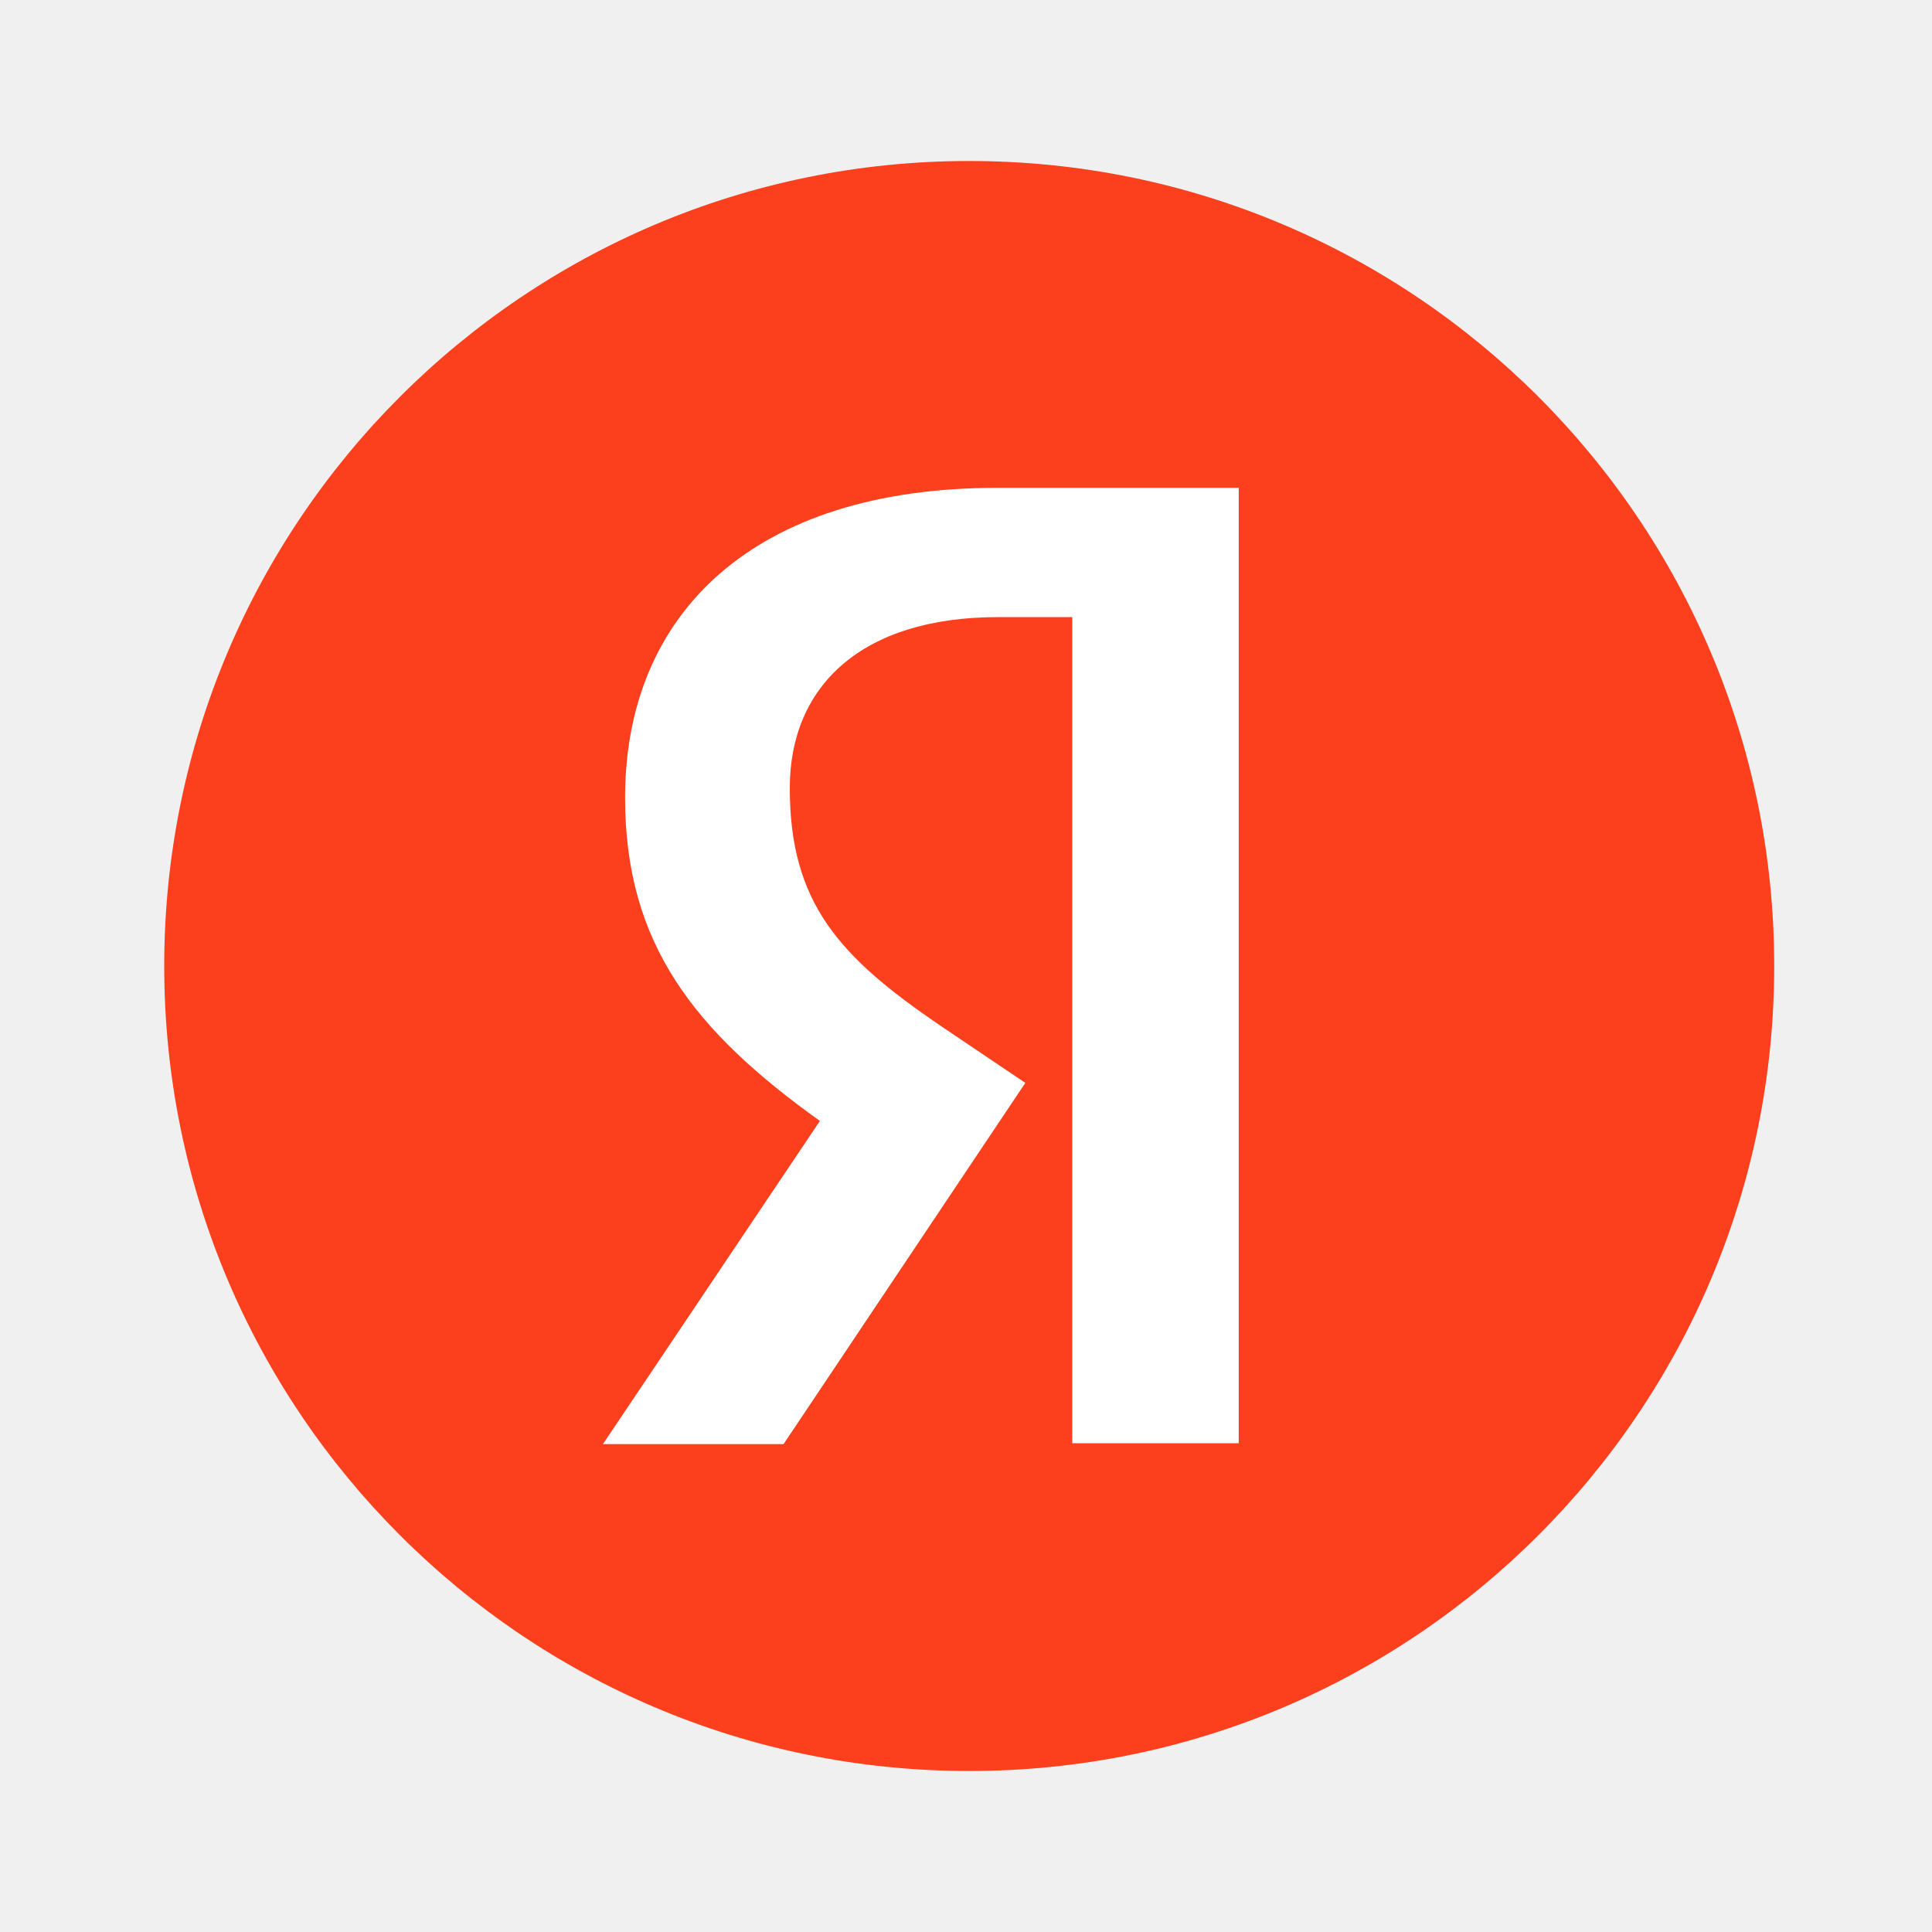
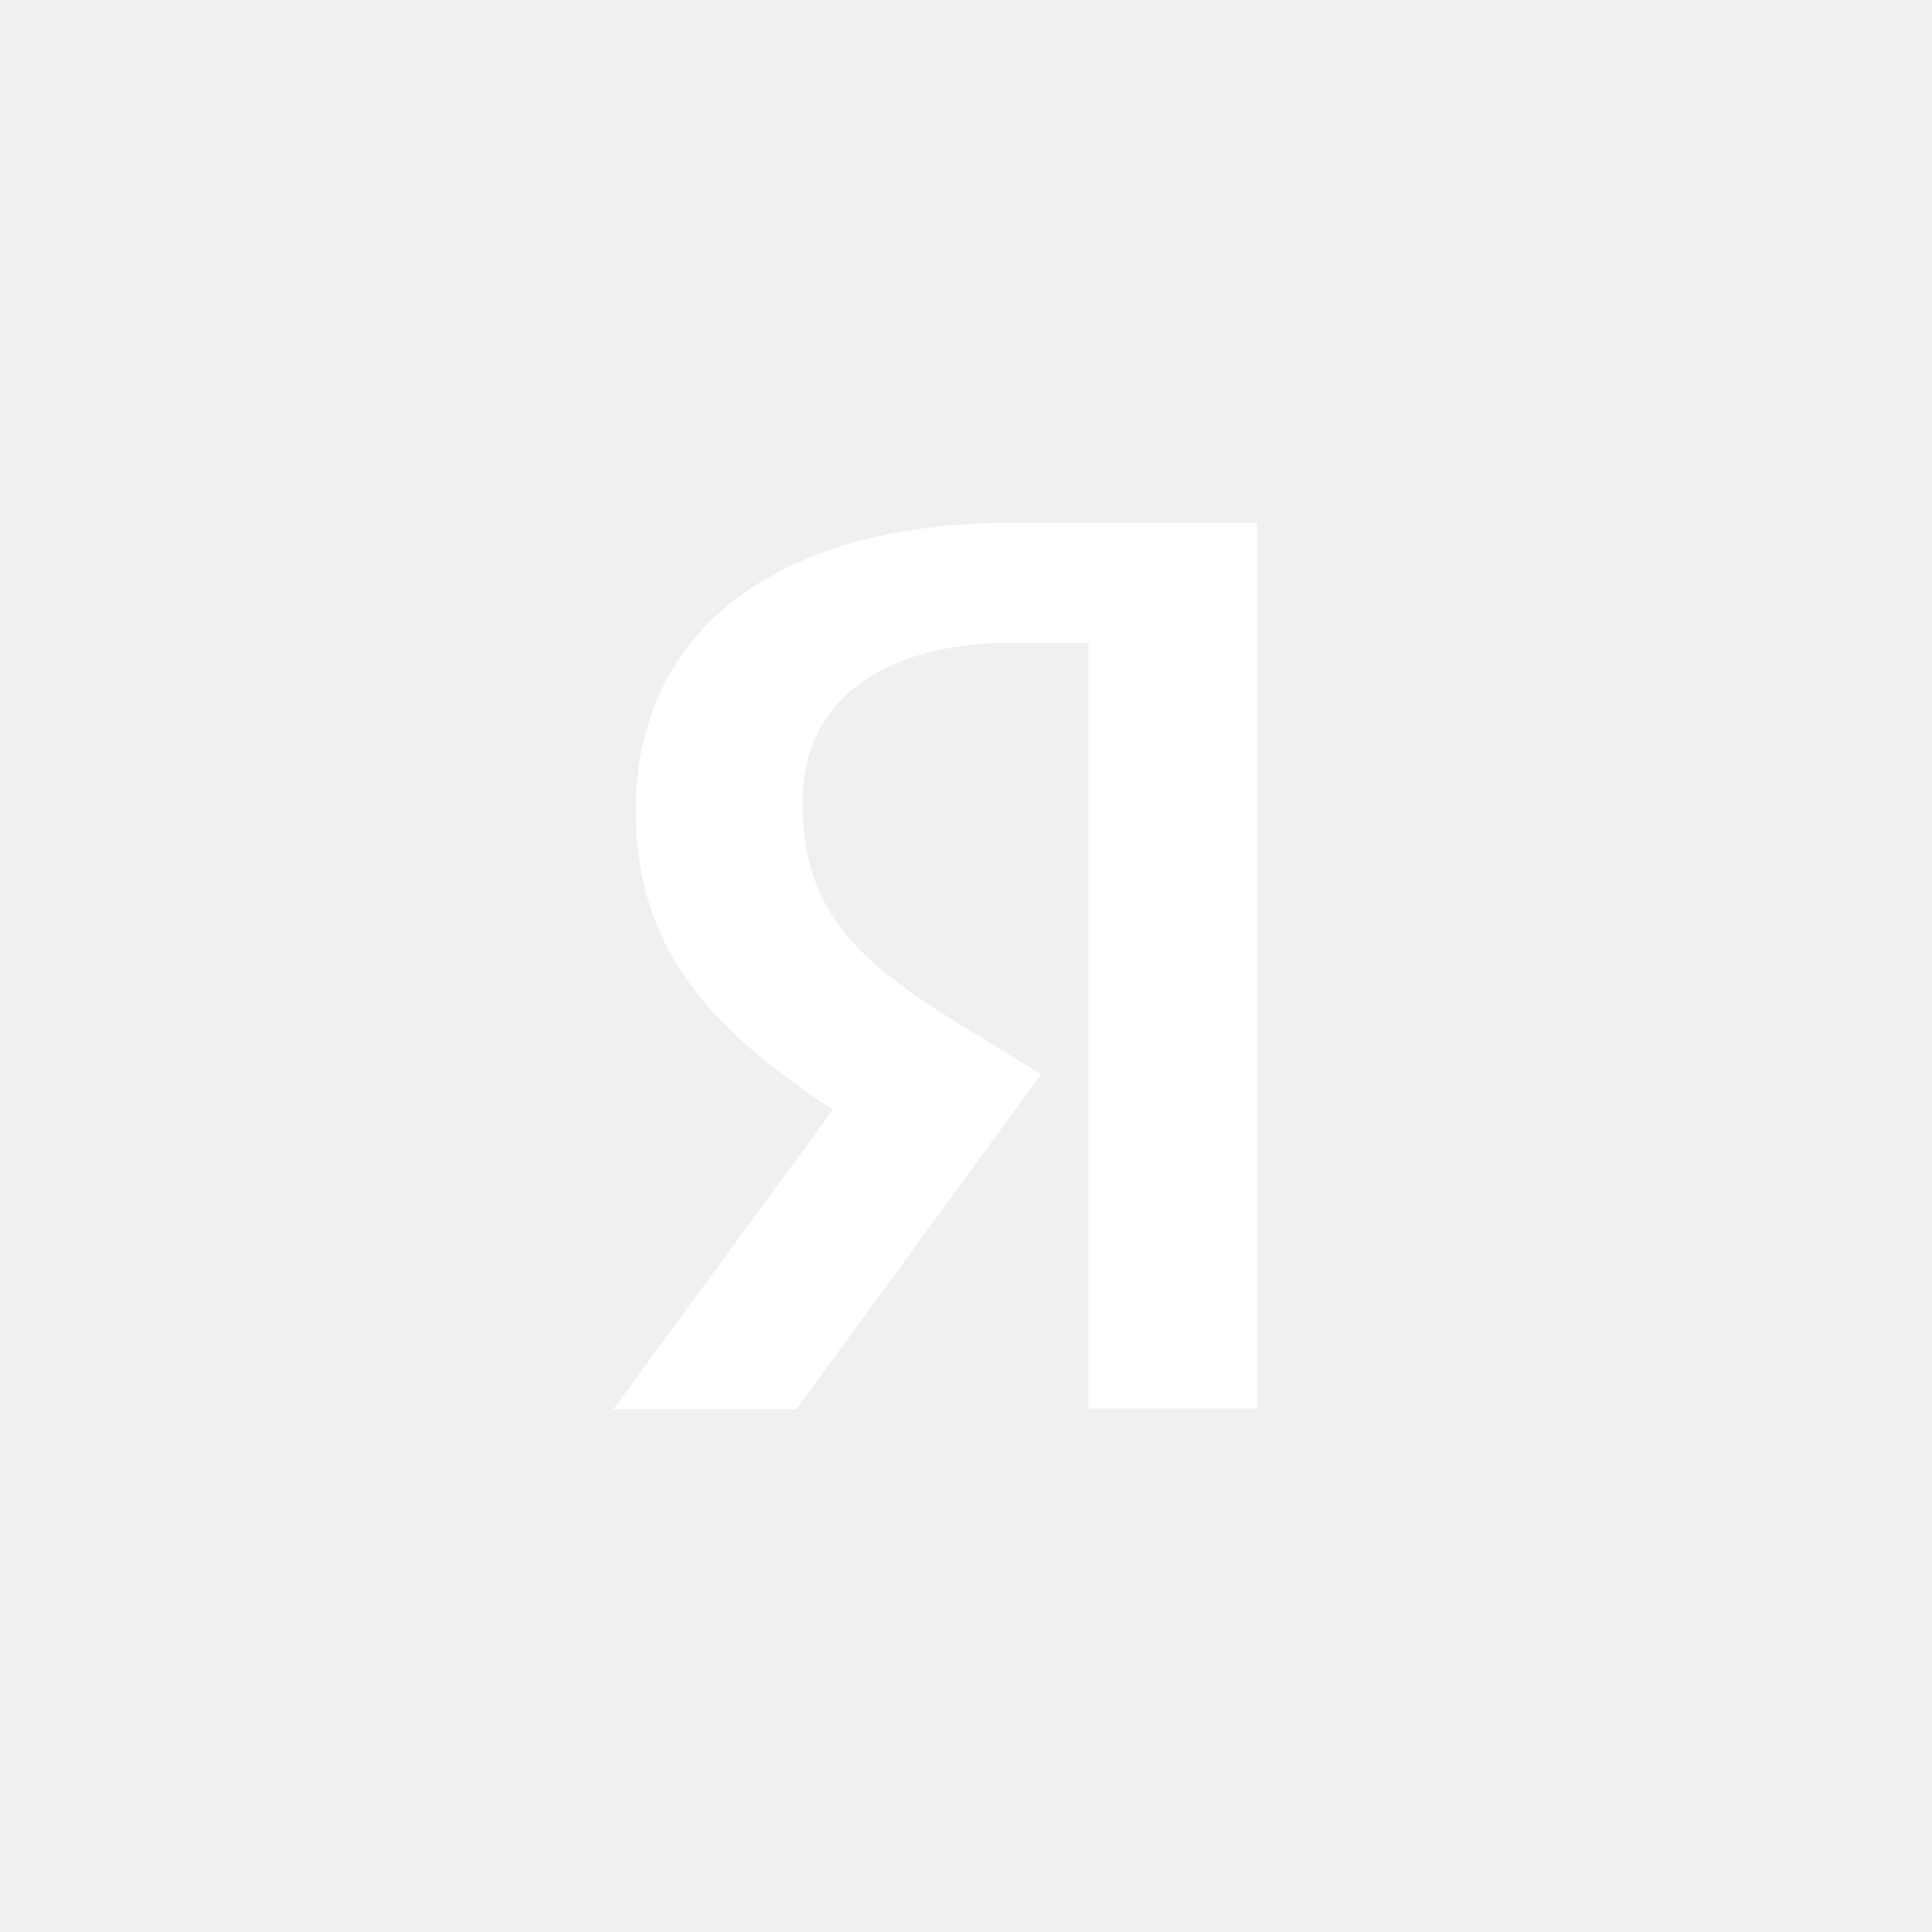
- <svg xmlns="http://www.w3.org/2000/svg" width="24" height="24" fill="none">
-   <path d="M2.04 12c0-5.523 4.476-10 10-10 5.522 0 10 4.477 10 10s-4.478 10-10 10c-5.524 0-10-4.477-10-10z" fill="#FC3F1D" />
-   <path d="M13.32 7.666h-.924c-1.694 0-2.585.858-2.585 2.123 0 1.43.616 2.1 1.881 2.959l1.045.704-3.003 4.487H7.49l2.695-4.014c-1.55-1.111-2.42-2.19-2.42-4.015 0-2.288 1.595-3.85 4.62-3.85h3.003v11.868H13.32V7.666z" fill="#fff" />
+ <svg xmlns="http://www.w3.org/2000/svg" width="42" height="42" fill="none">
+   <g filter="url(#filter0_d_6942_176770)" transform="matrix(1.77158 0 0 1.62233 -22.969 -16.31)">
+     <path d="M26.322 18.665h-.924c-1.694 0-2.585.858-2.585 2.123 0 1.43.616 2.1 1.881 2.959l1.045.704-3.003 4.487h-2.244l2.695-4.014c-1.55-1.111-2.42-2.19-2.42-4.015 0-2.288 1.595-3.85 4.62-3.85h3.003v11.868h-2.068z" fill="#fff" />
+   </g>
</svg>
